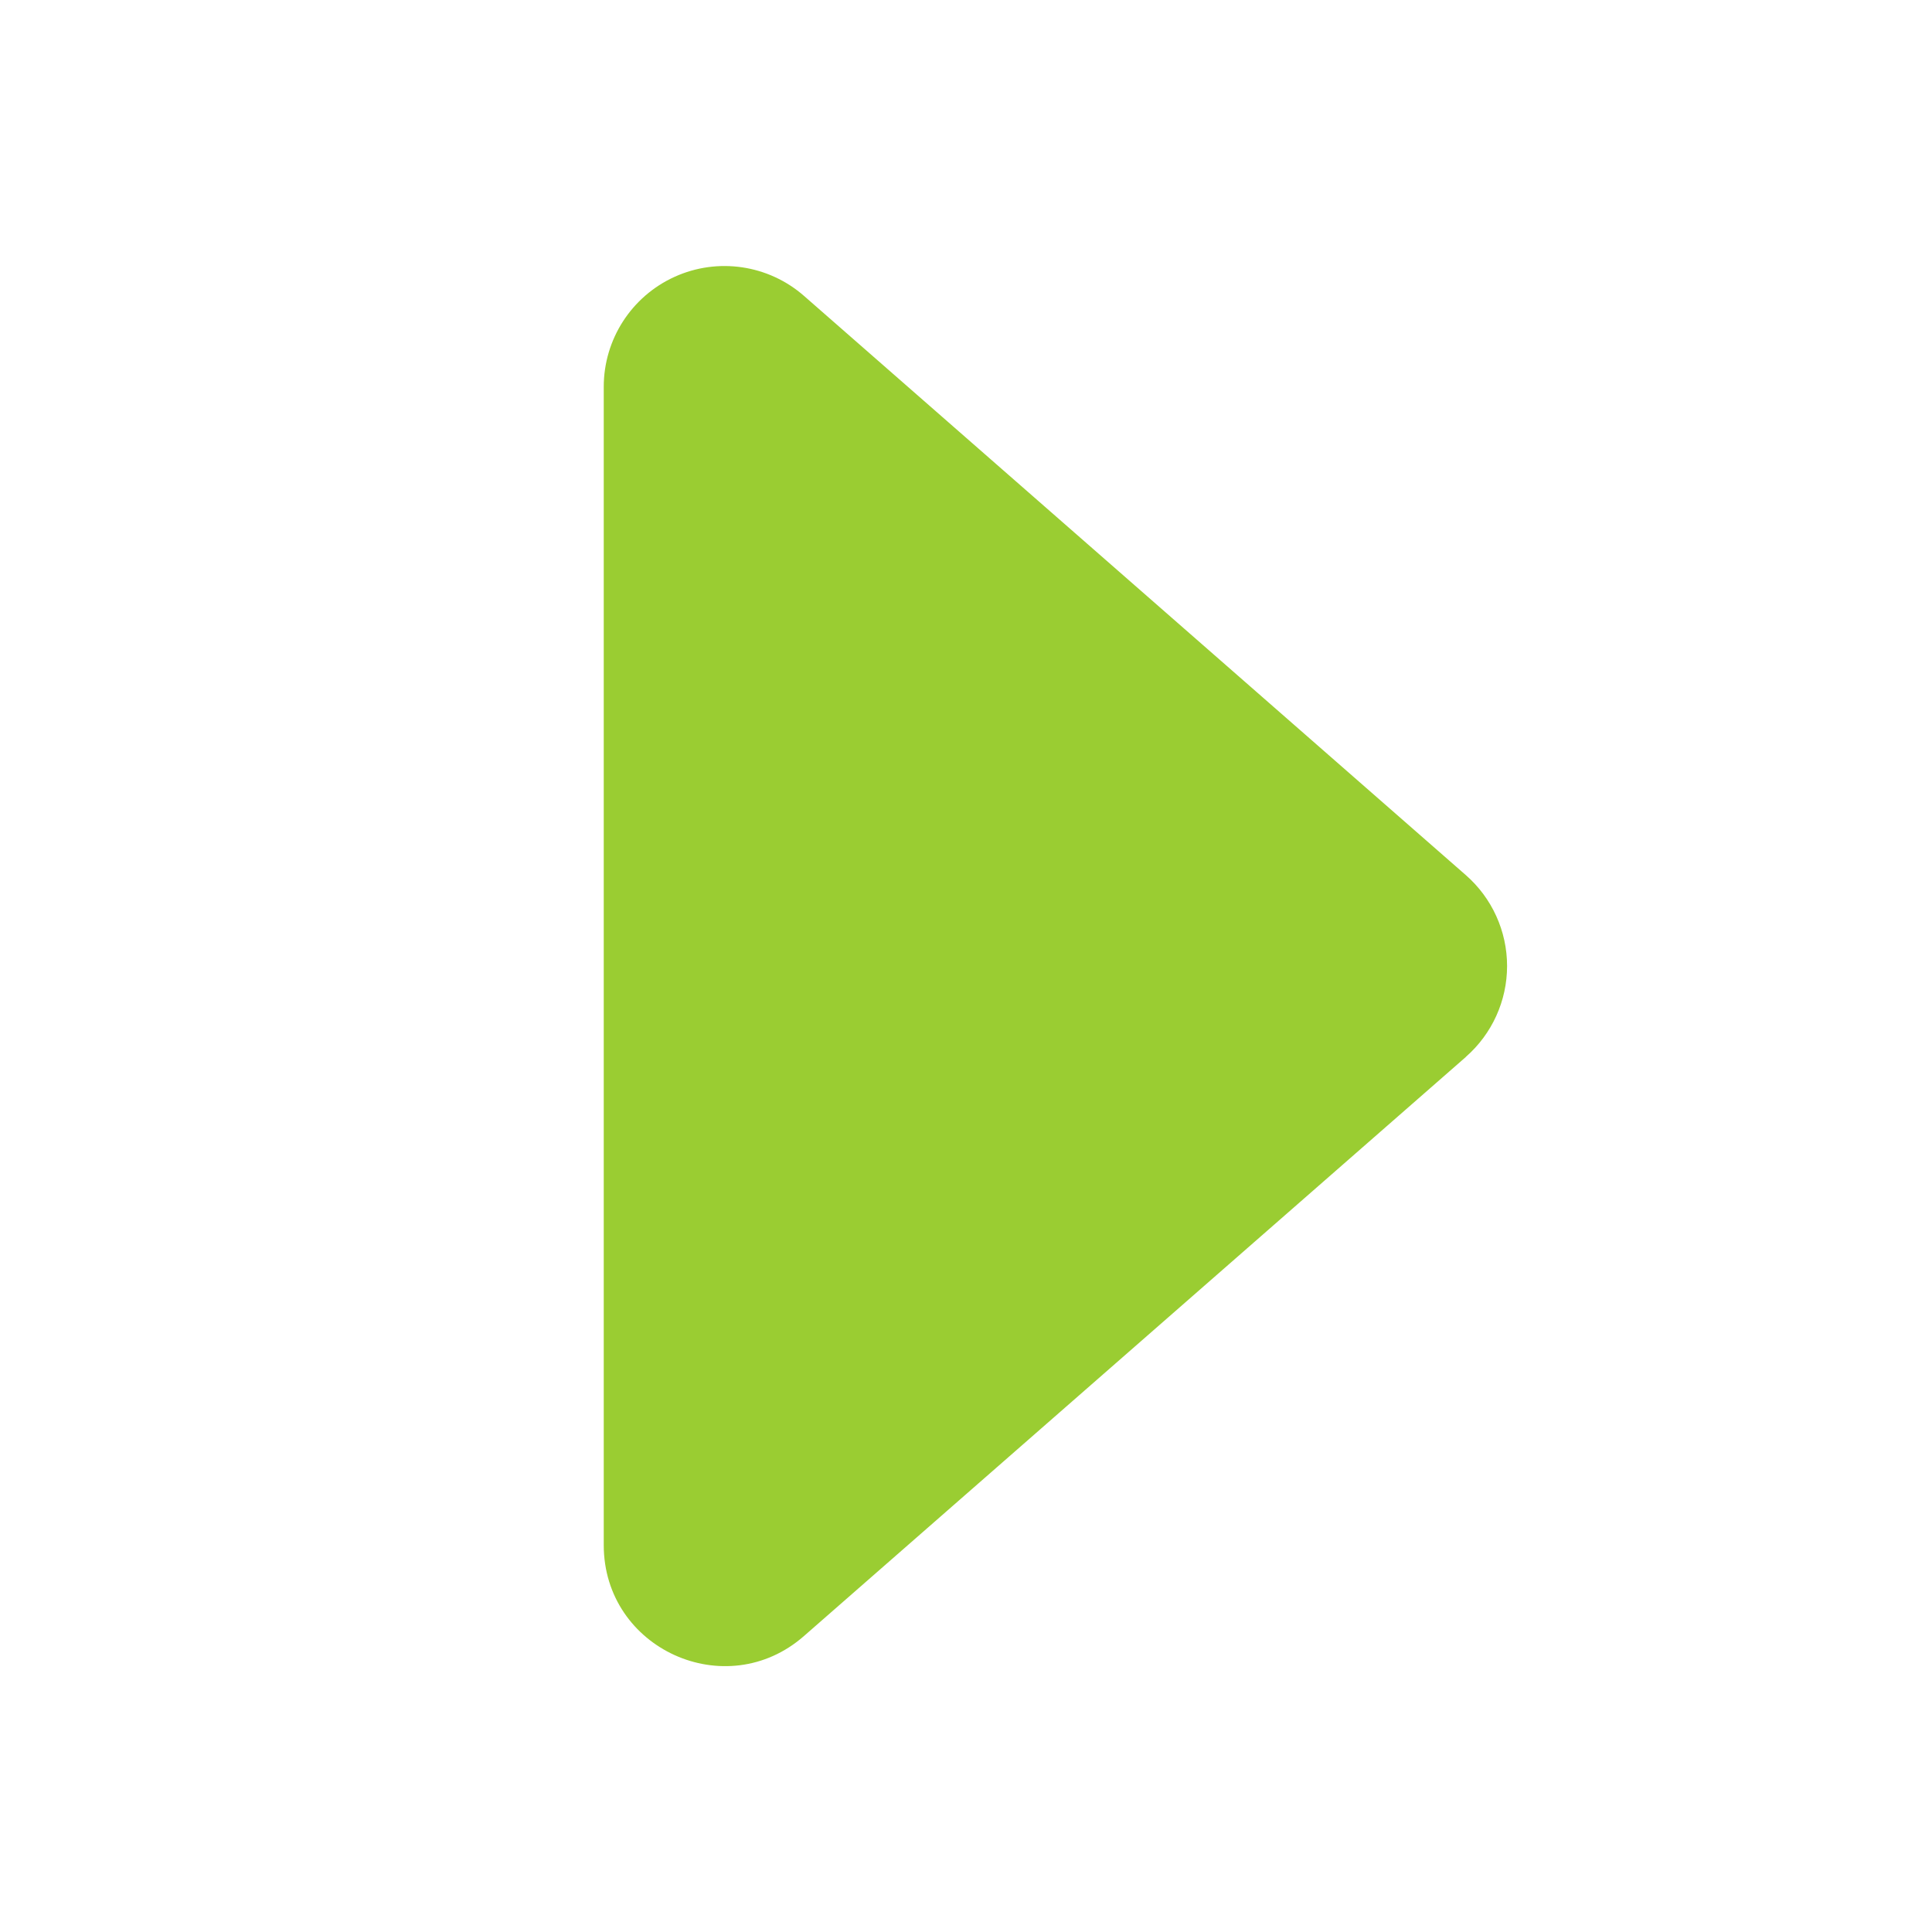
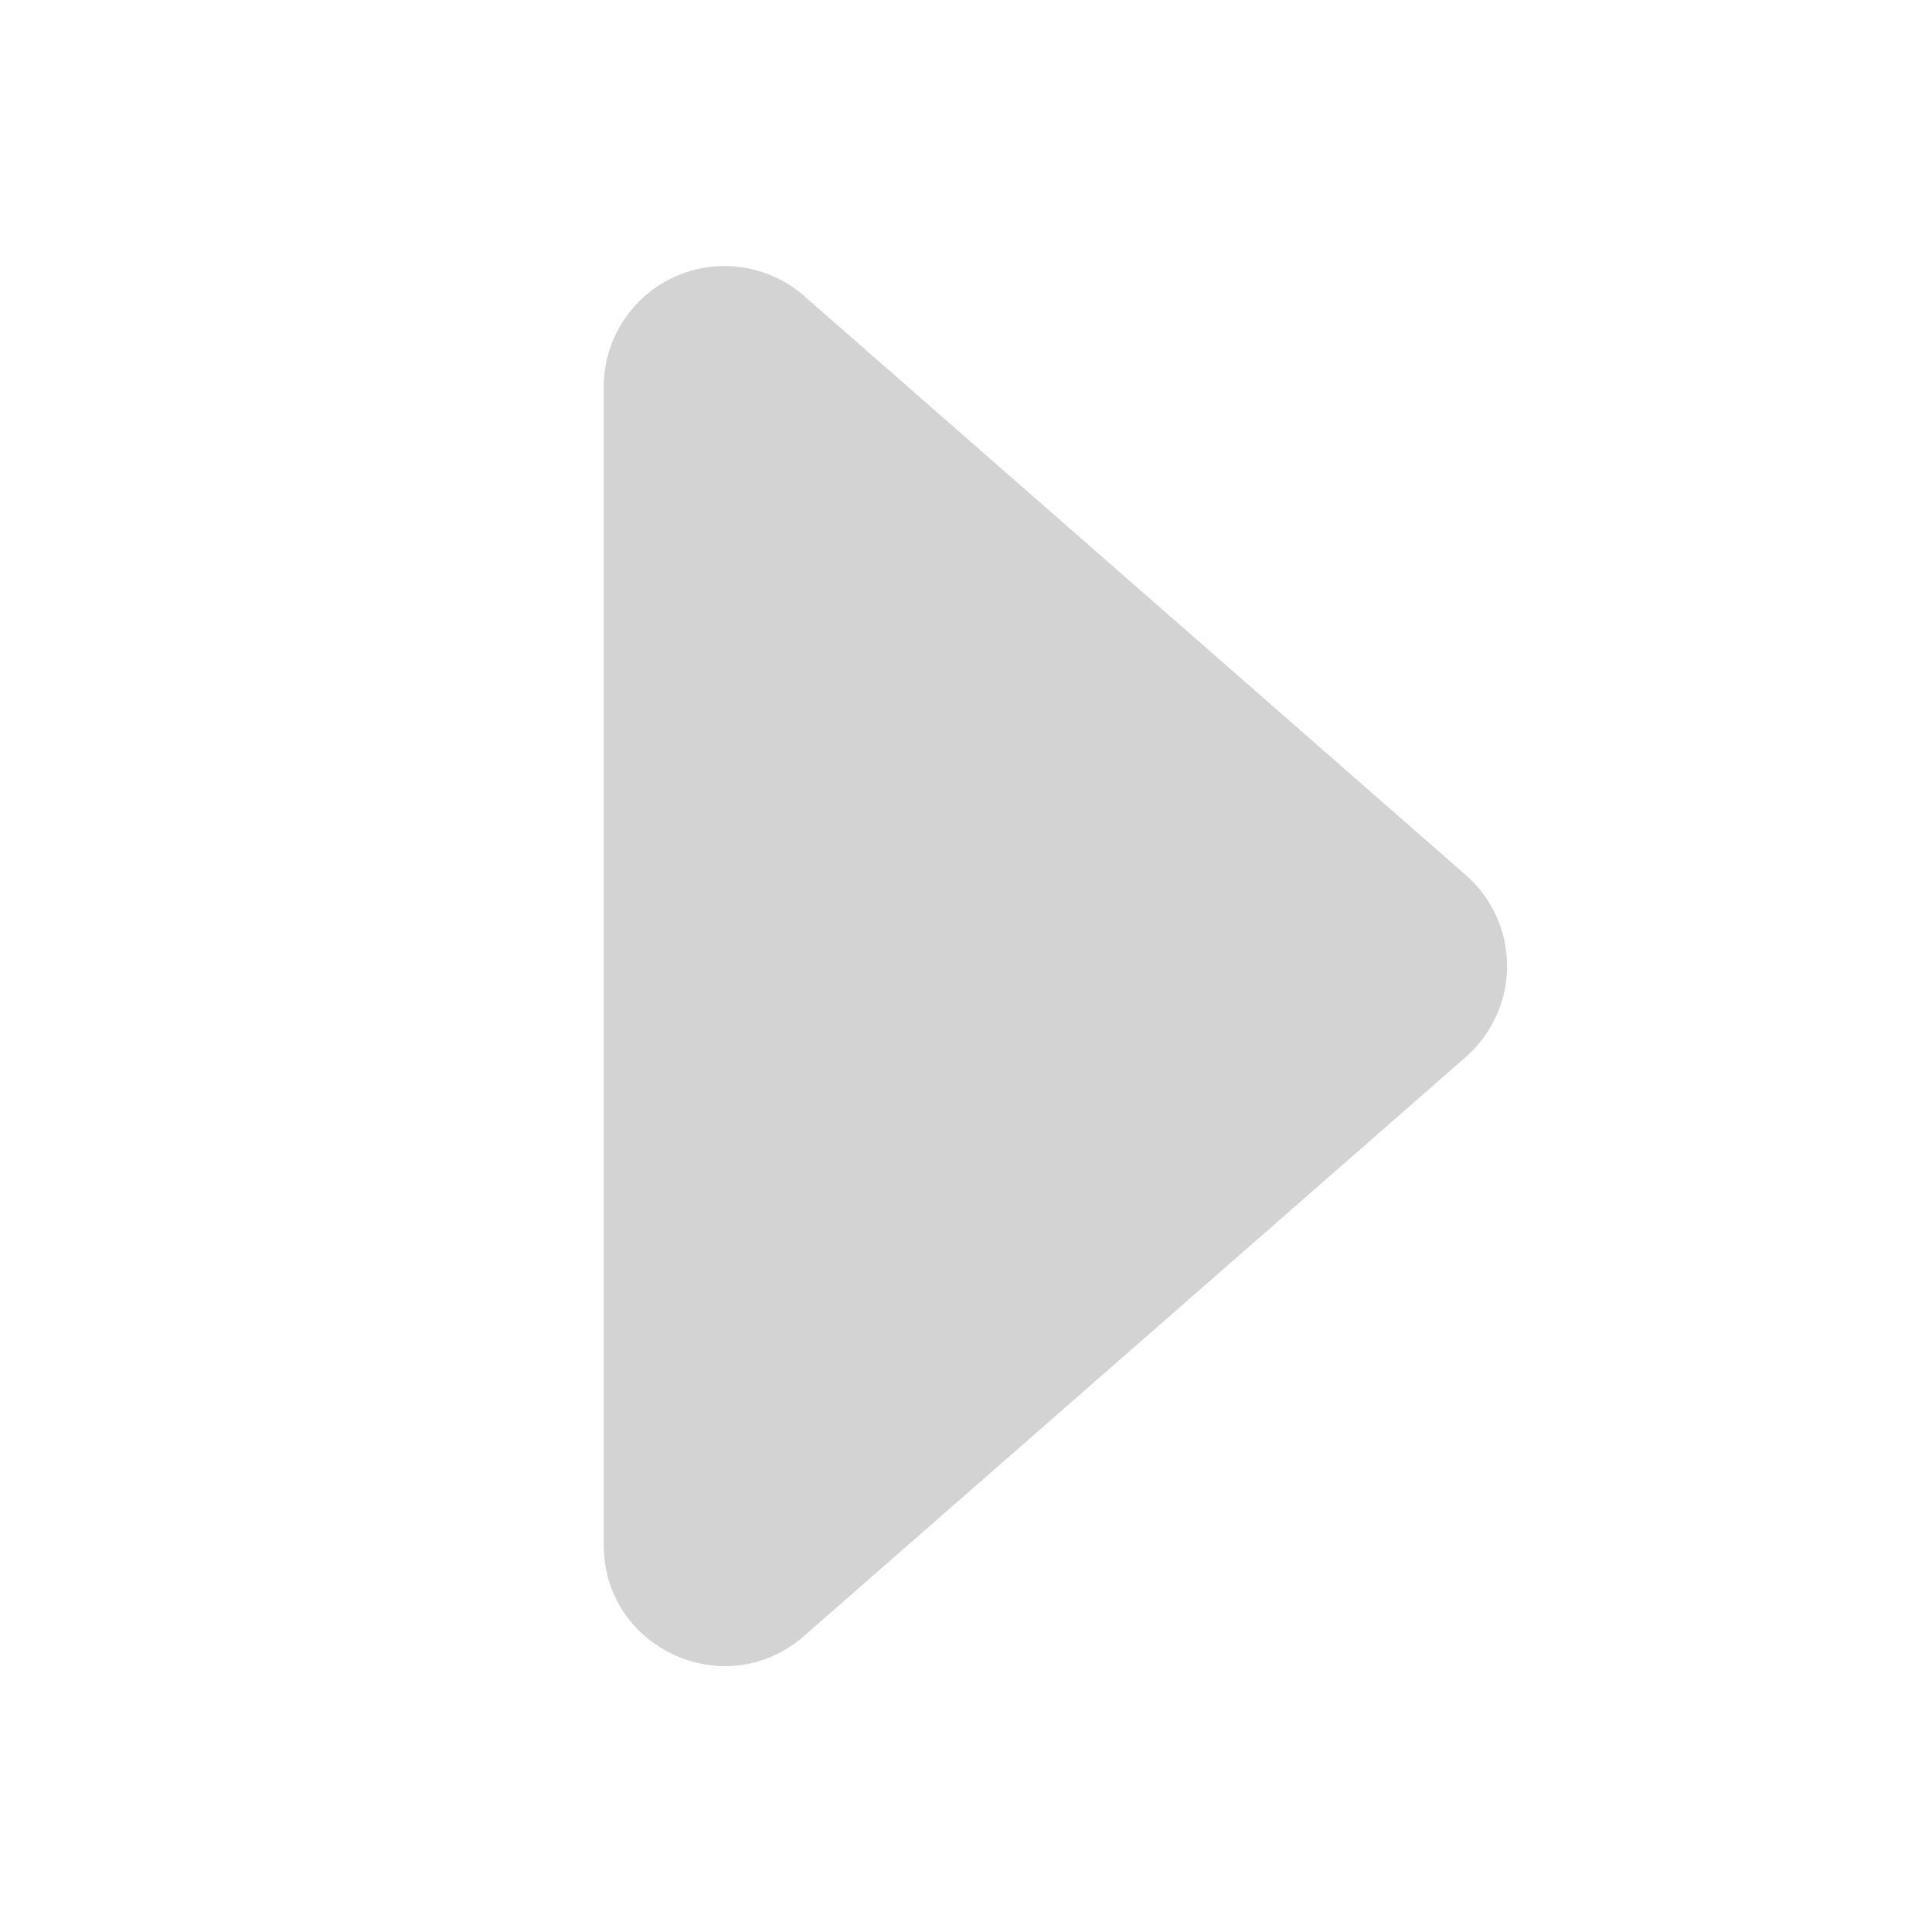
- <svg xmlns="http://www.w3.org/2000/svg" width="16" height="16" fill="yellowgreen" class="bi bi-caret-right-fill" viewBox="0 0 16 16">
+ <svg xmlns="http://www.w3.org/2000/svg" width="16" height="16" fill="lightgray" class="bi bi-caret-right-fill" viewBox="0 0 16 16">
  <path d="m12.14 8.753-5.482 4.796c-.646.566-1.658.106-1.658-.753V3.204a1 1 0 0 1 1.659-.753l5.48 4.796a1 1 0 0 1 0 1.506z" />
</svg>
